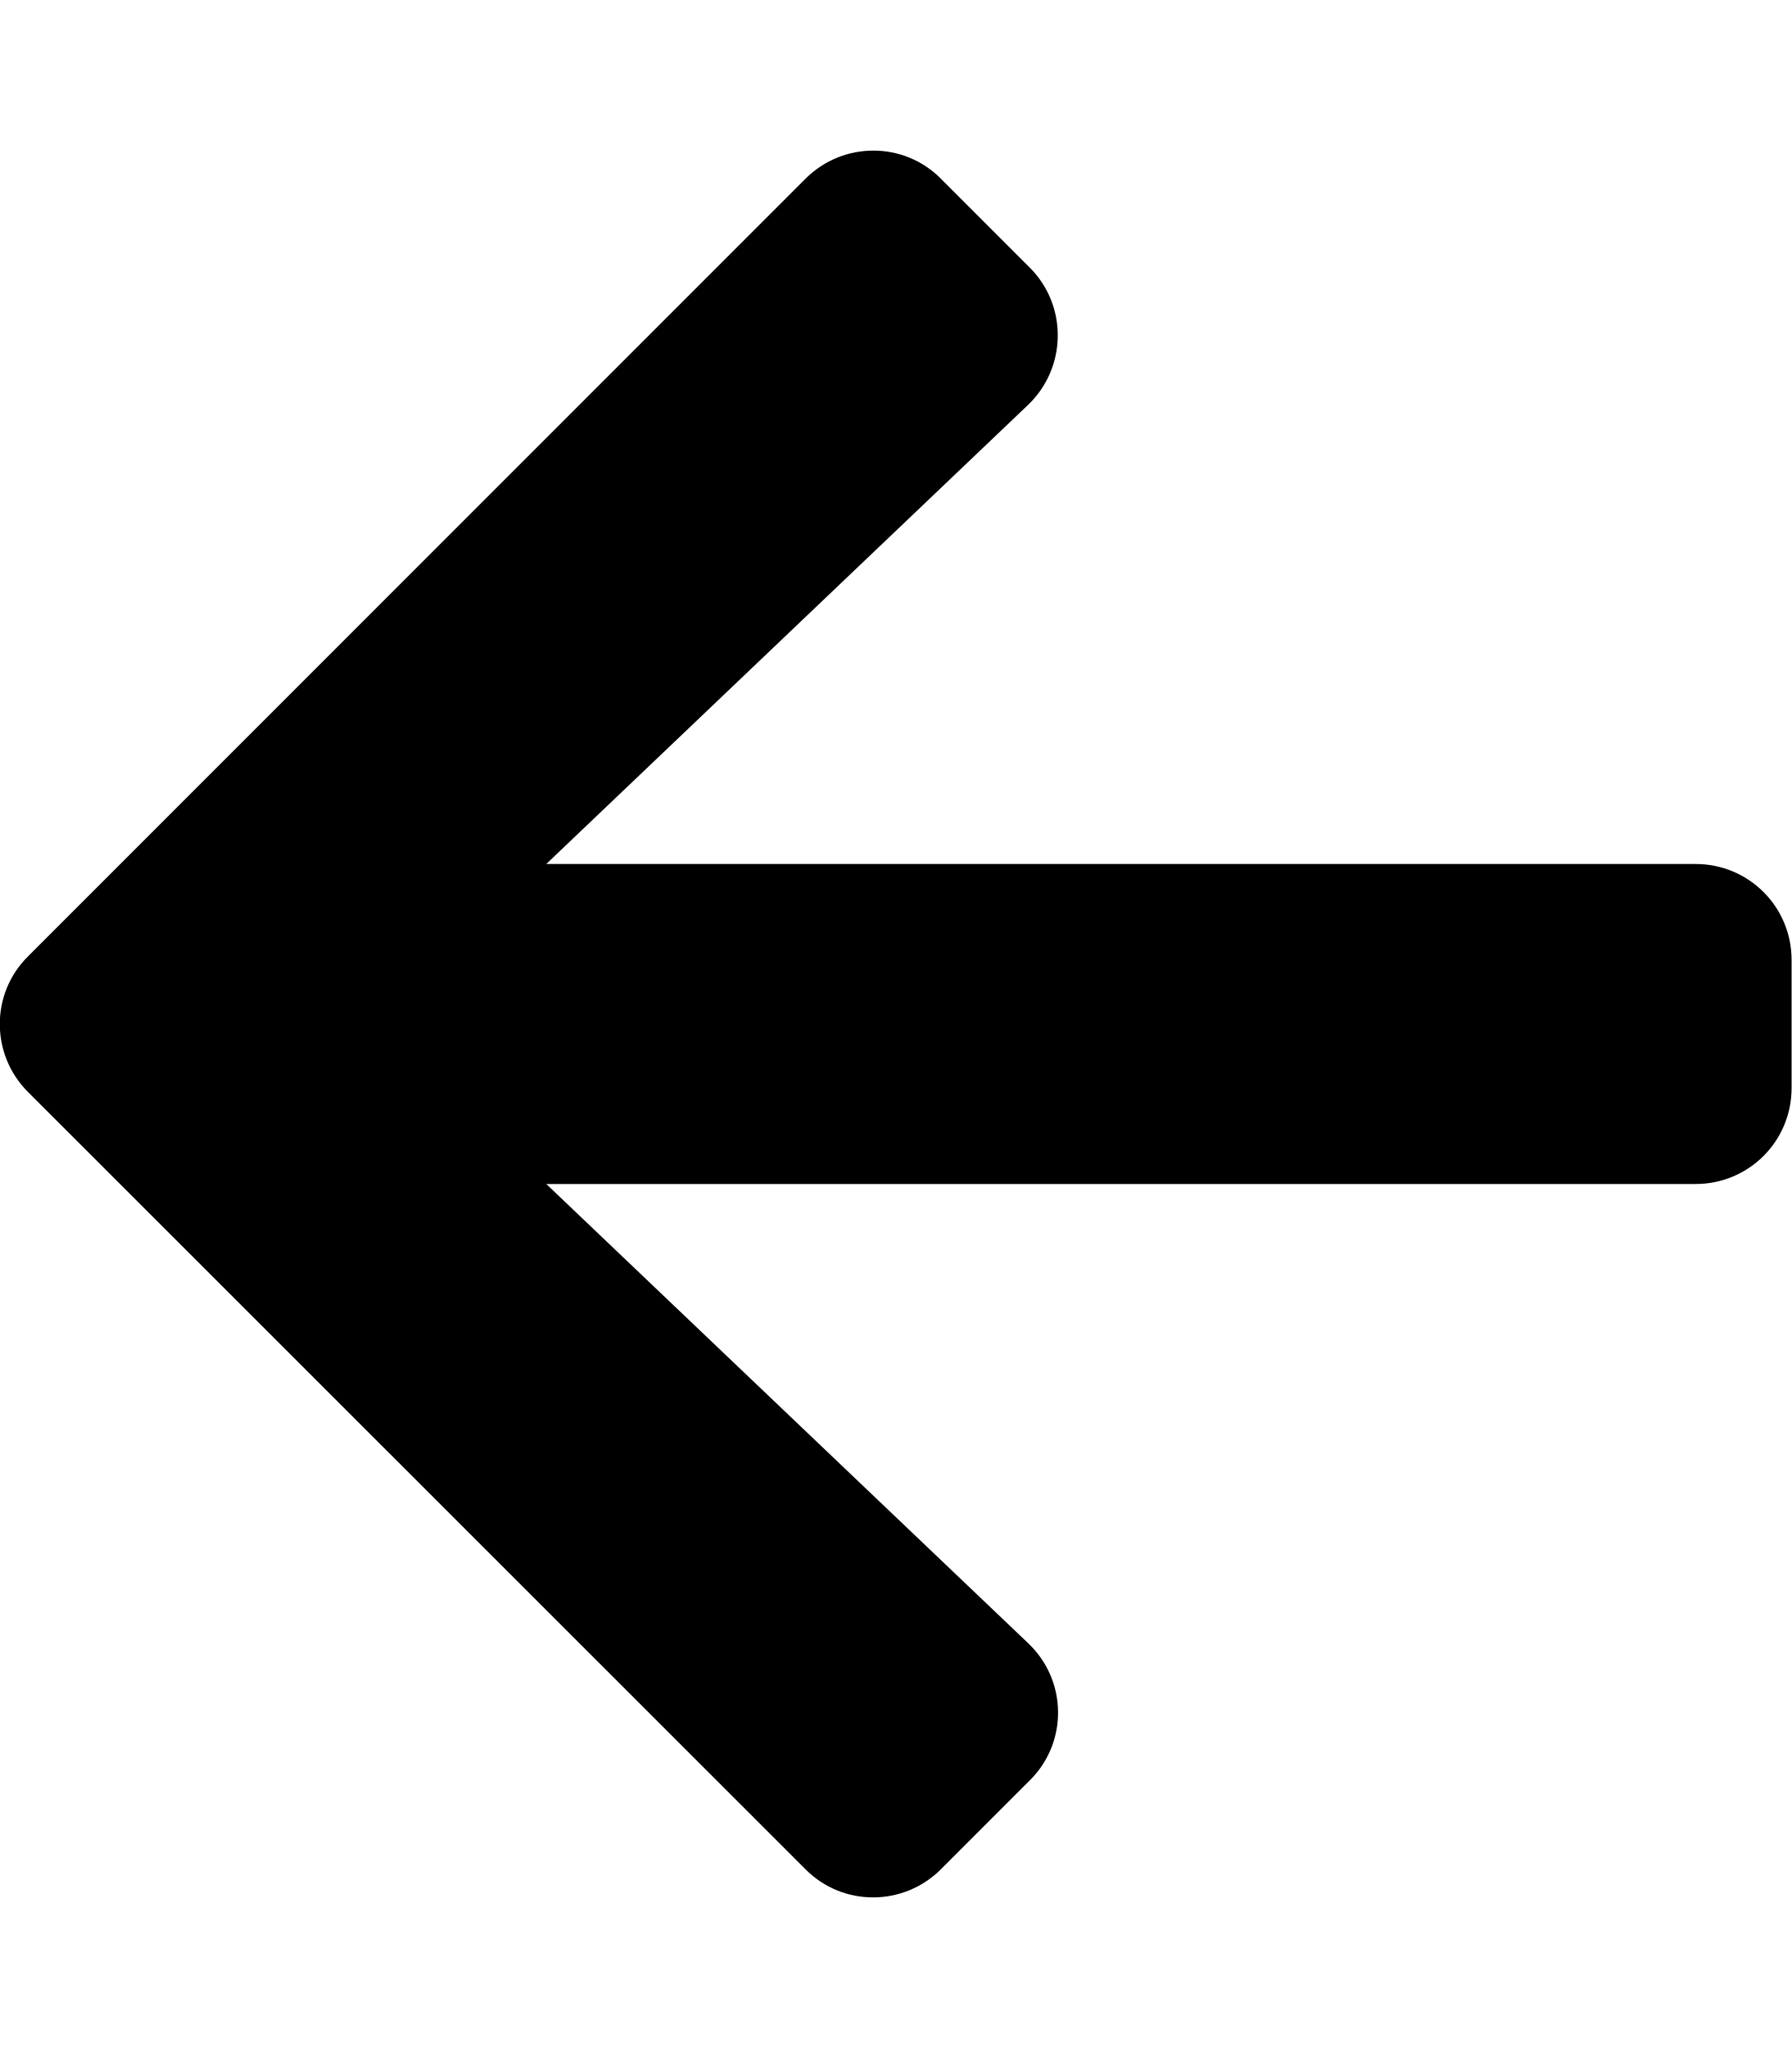
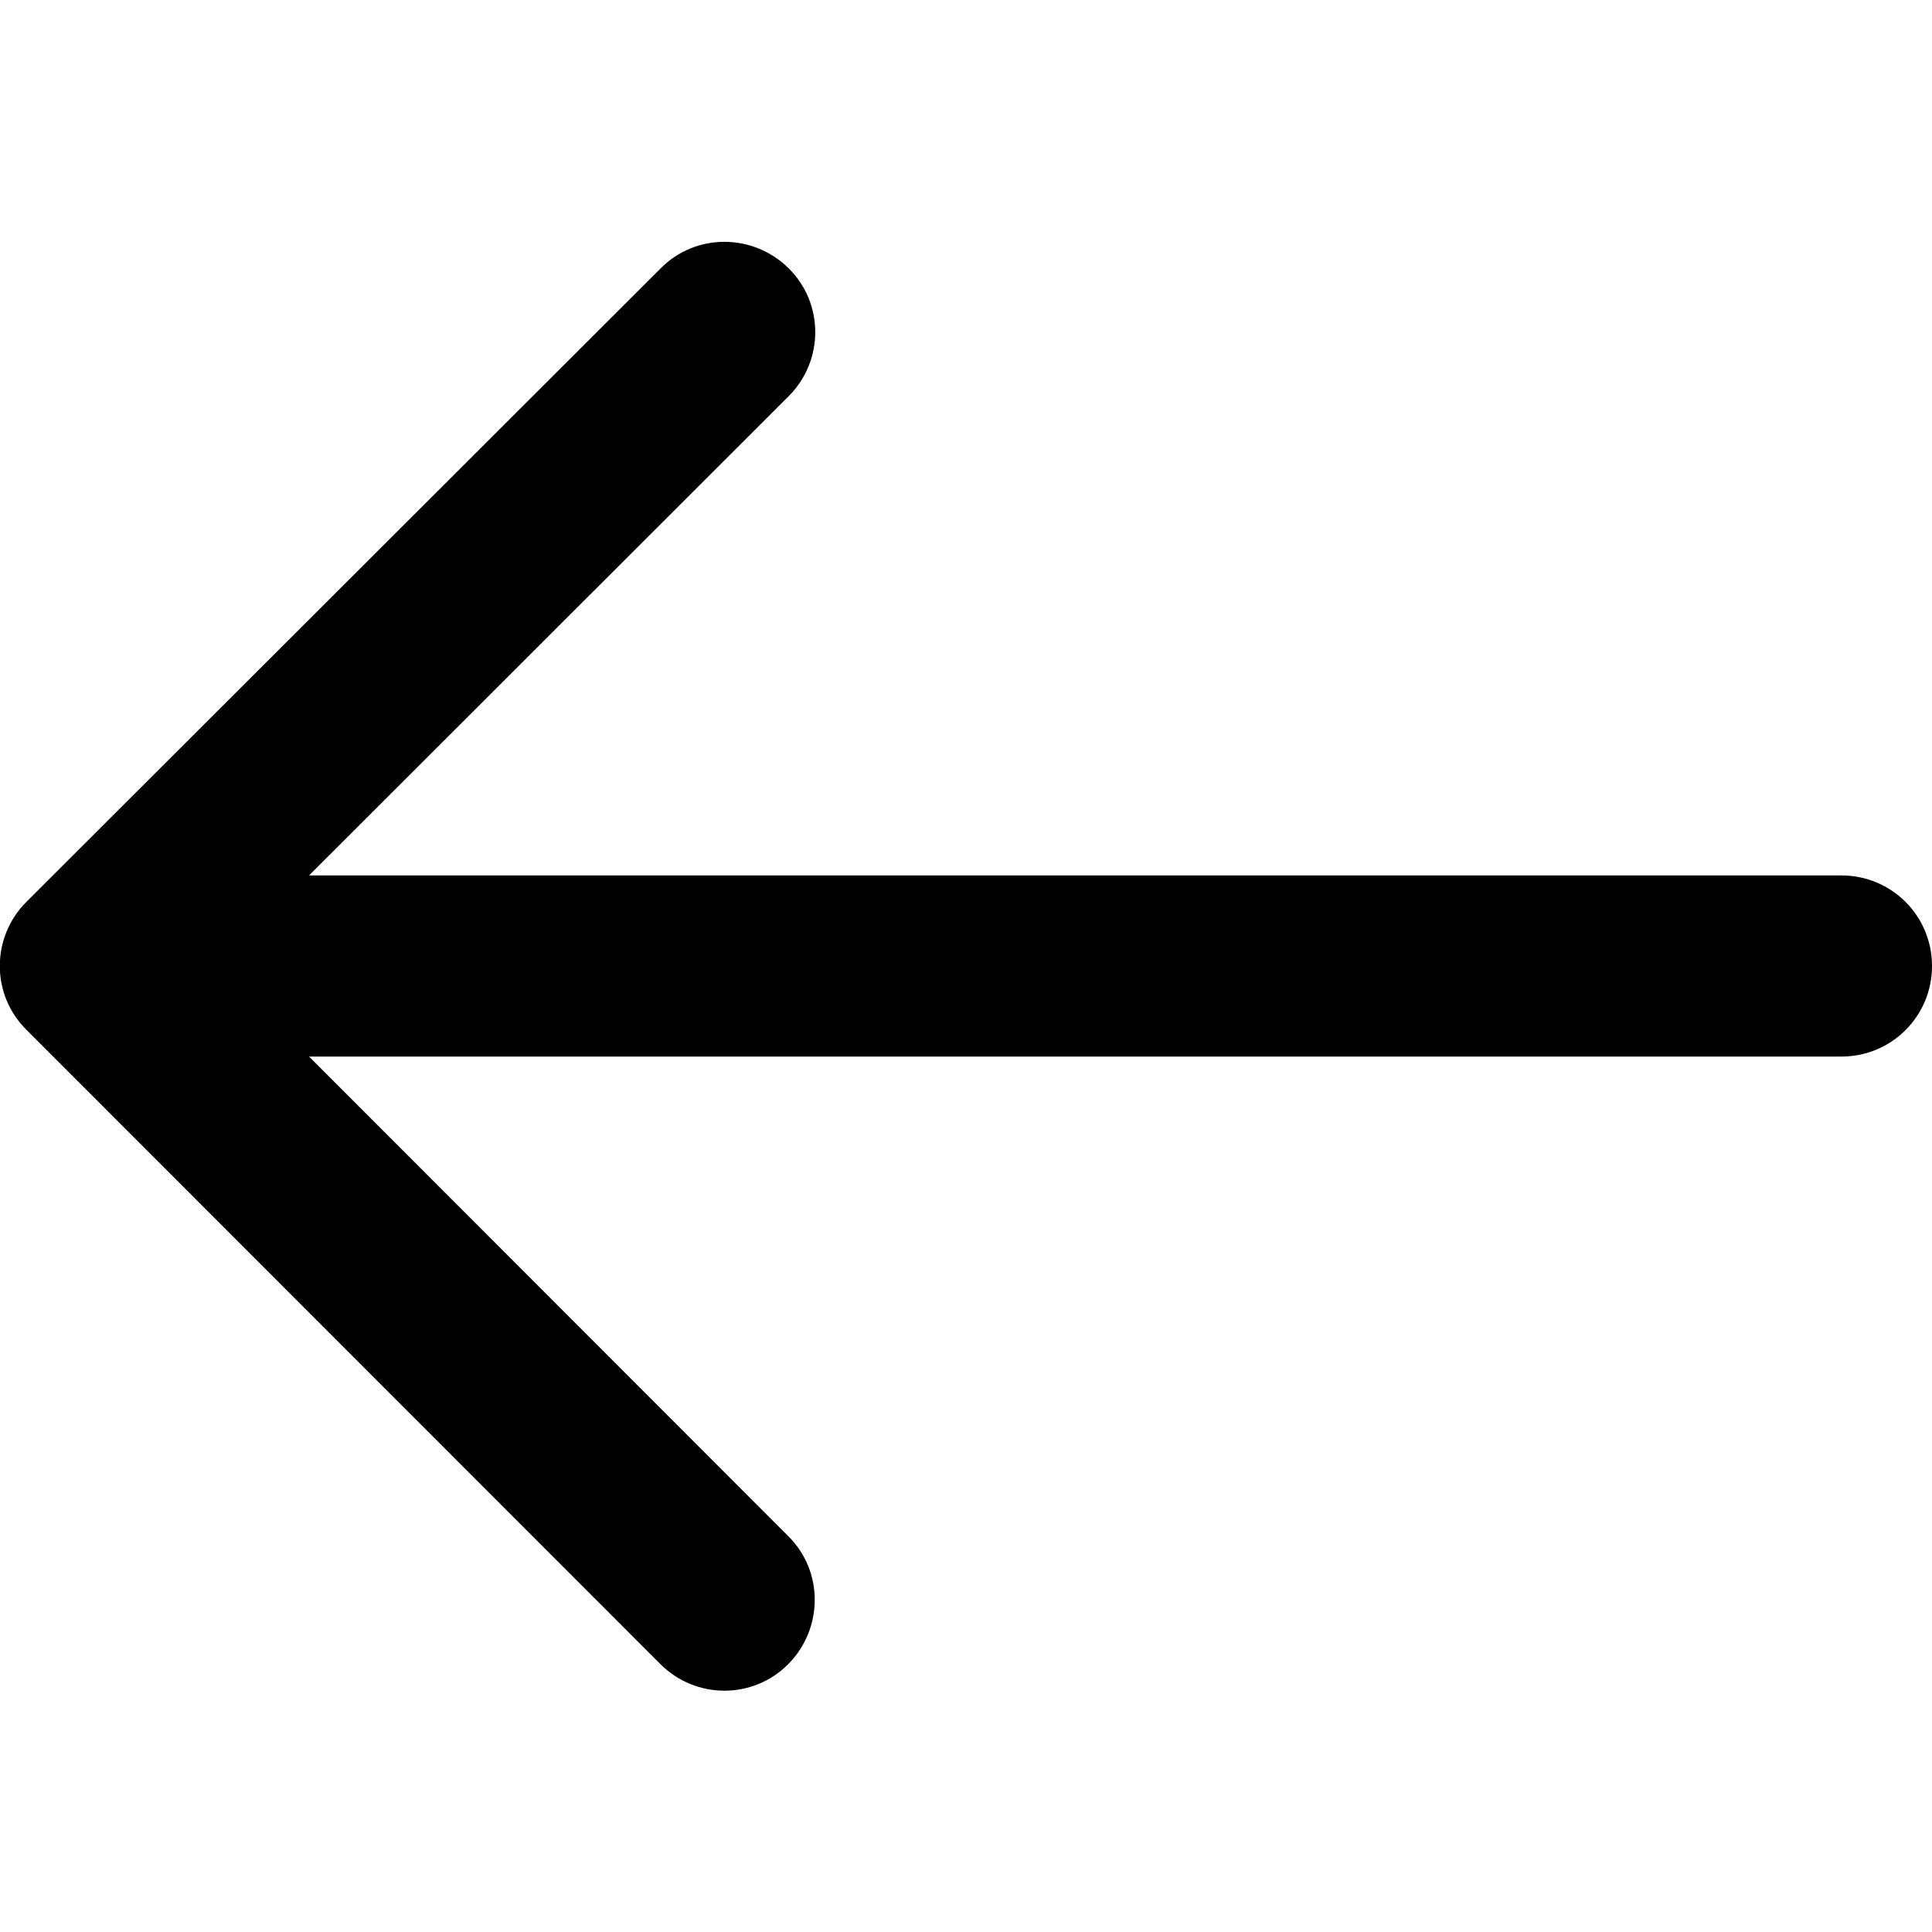
- <svg xmlns="http://www.w3.org/2000/svg" viewBox="0 0 448 512">
-   <path d="M257.5 445.1l-22.2 22.2c-9.4 9.4-24.6 9.4-33.9 0L7 273c-9.4-9.4-9.4-24.6 0-33.9L201.4 44.7c9.4-9.4 24.6-9.4 33.9 0l22.2 22.2c9.5 9.5 9.3 25-.4 34.3L136.6 216H424c13.3 0 24 10.7 24 24v32c0 13.3-10.7 24-24 24H136.6l120.5 114.8c9.8 9.3 10 24.8.4 34.3z" />
+ <svg xmlns="http://www.w3.org/2000/svg" viewBox="0 0 512 512">
+   <path fill="currentColor" d="M7 239c-9.4 9.4-9.4 24.6 0 33.9L175 441c9.4 9.4 24.6 9.4 33.9 0s9.4-24.6 0-33.9L81.9 280 488 280c13.3 0 24-10.7 24-24s-10.7-24-24-24L81.9 232 209 105c9.4-9.4 9.4-24.6 0-33.9s-24.6-9.4-33.9 0L7 239z" />
</svg>
